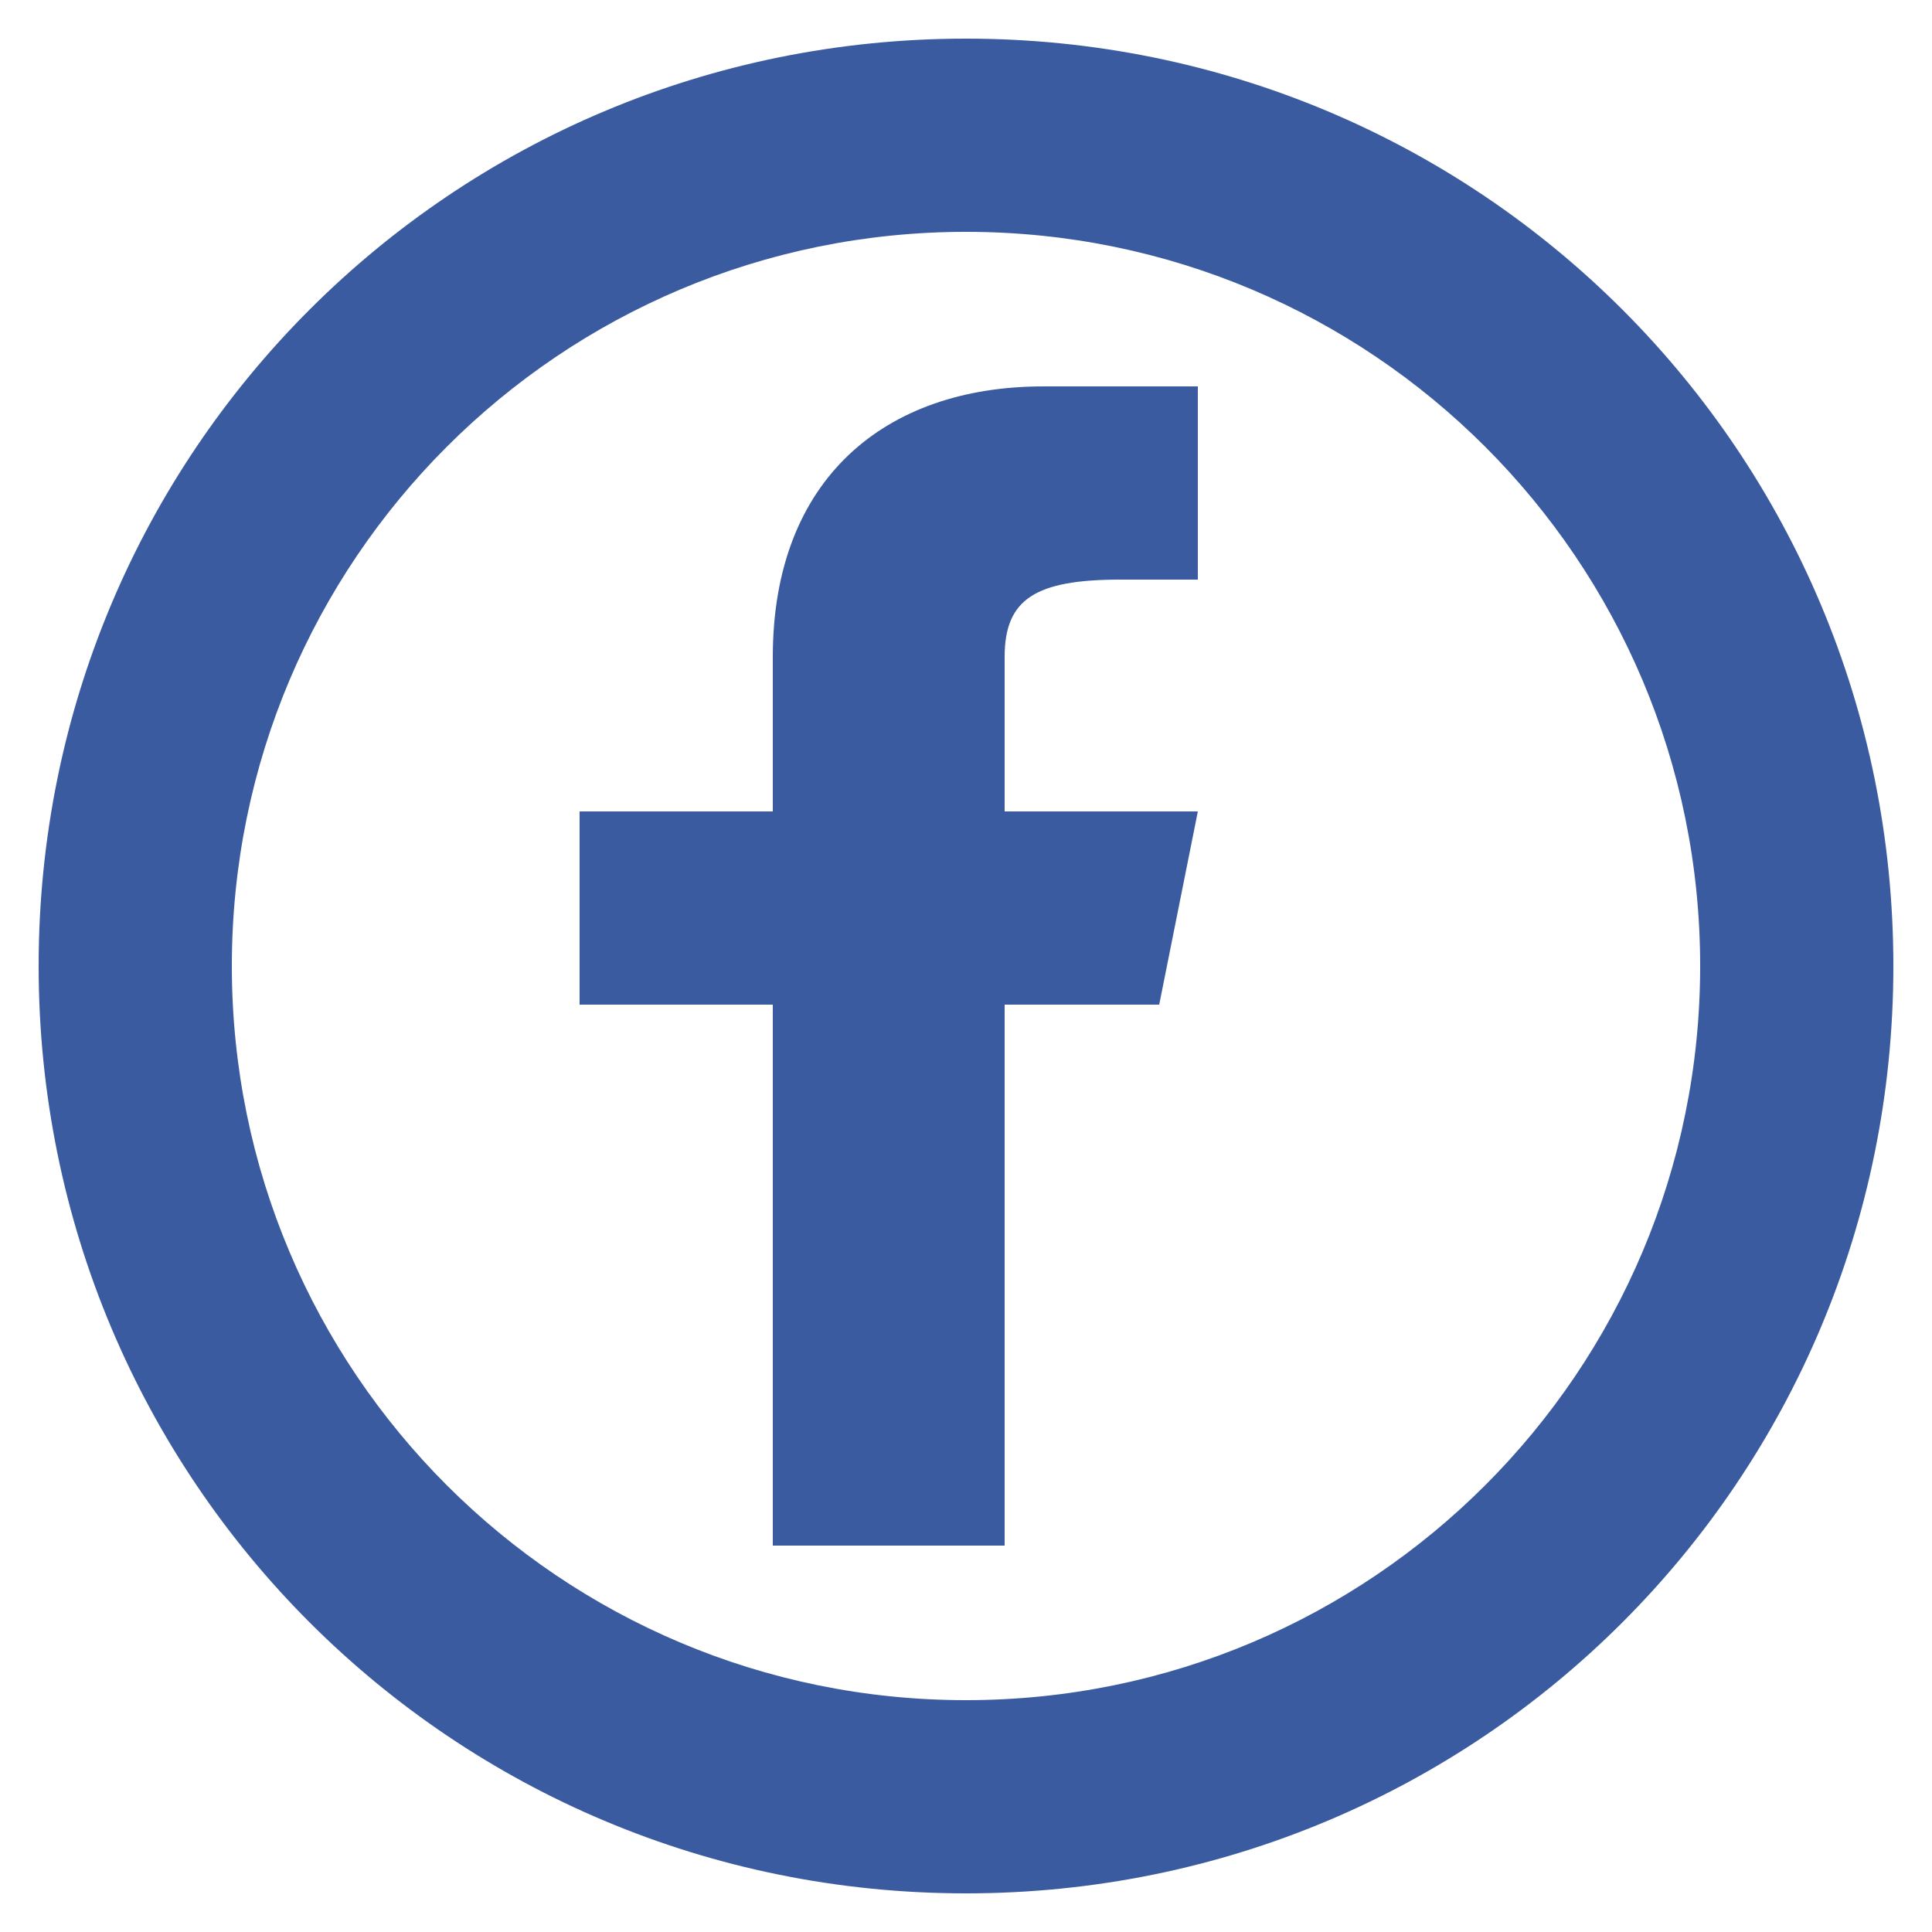
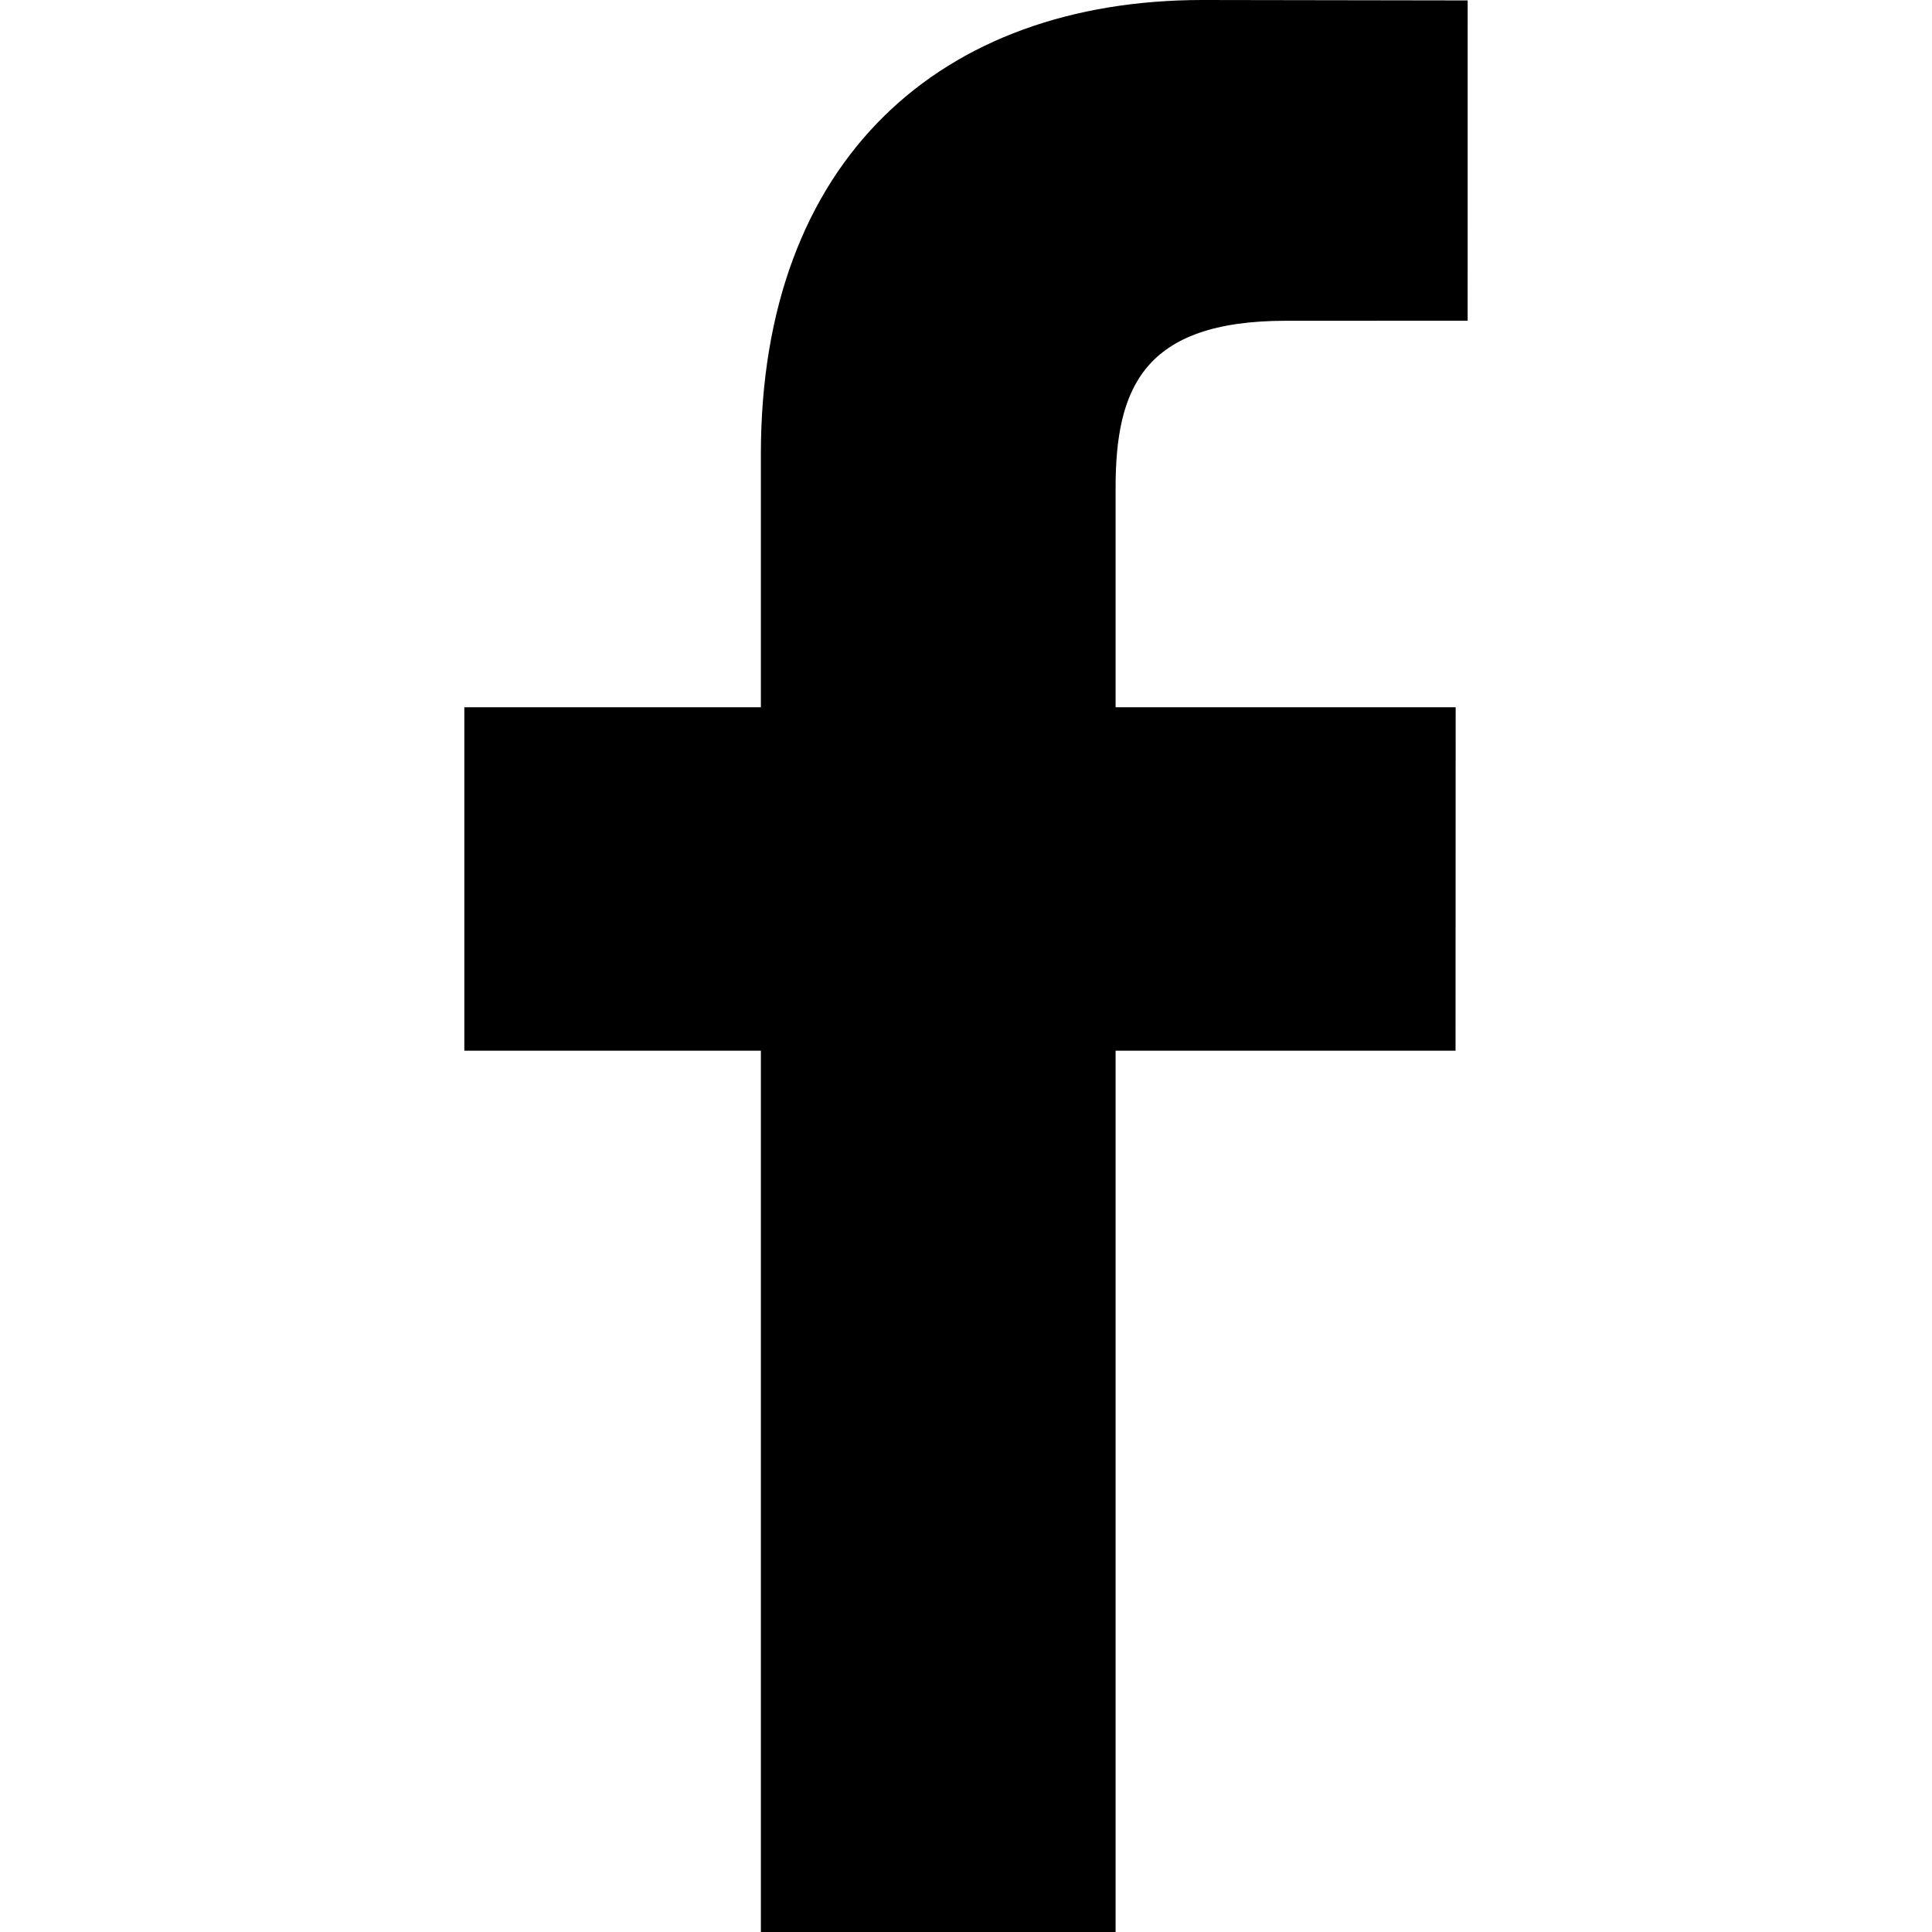
- <svg xmlns="http://www.w3.org/2000/svg" enable-background="new 0 0 50 50" id="Layer_1" version="1.1" viewBox="0 0 50 50" xml:space="preserve">
-   <path d="M30,26l1-5l-5,0v-4c0-1.5,0.8-2,3-2h2v-5c0,0-2,0-4,0c-4.1,0-7,2.4-7,7v4h-5v5h5v14h6V26H30z" fill="#3A5BA0" id="f_1_" />
-   <path d="M25,1C11.7,1,1,11.7,1,25s10.7,24,24,24s24-10.7,24-24S38.3,1,25,1z M25,44C14.5,44,6,35.5,6,25S14.5,6,25,6  s19,8.5,19,19S35.5,44,25,44z" fill="#3A5BA0" />
+ <svg xmlns="http://www.w3.org/2000/svg" version="1.1" id="Capa_1" x="0px" y="0px" width="96.227px" height="96.227px" viewBox="0 0 96.227 96.227" style="enable-background:new 0 0 96.227 96.227;" xml:space="preserve">
+   <g>
+     <path d="M73.099,15.973l-9.058,0.004c-7.102,0-8.477,3.375-8.477,8.328v10.921h16.938l-0.006,17.106H55.564v43.895H37.897V52.332   h-14.77V35.226h14.77V22.612C37.897,7.972,46.84,0,59.9,0L73.1,0.021L73.099,15.973L73.099,15.973z" />
+   </g>
+   <g>
+ </g>
+   <g>
+ </g>
+   <g>
+ </g>
+   <g>
+ </g>
+   <g>
+ </g>
+   <g>
+ </g>
+   <g>
+ </g>
+   <g>
+ </g>
+   <g>
+ </g>
+   <g>
+ </g>
+   <g>
+ </g>
+   <g>
+ </g>
+   <g>
+ </g>
+   <g>
+ </g>
+   <g>
+ </g>
</svg>
